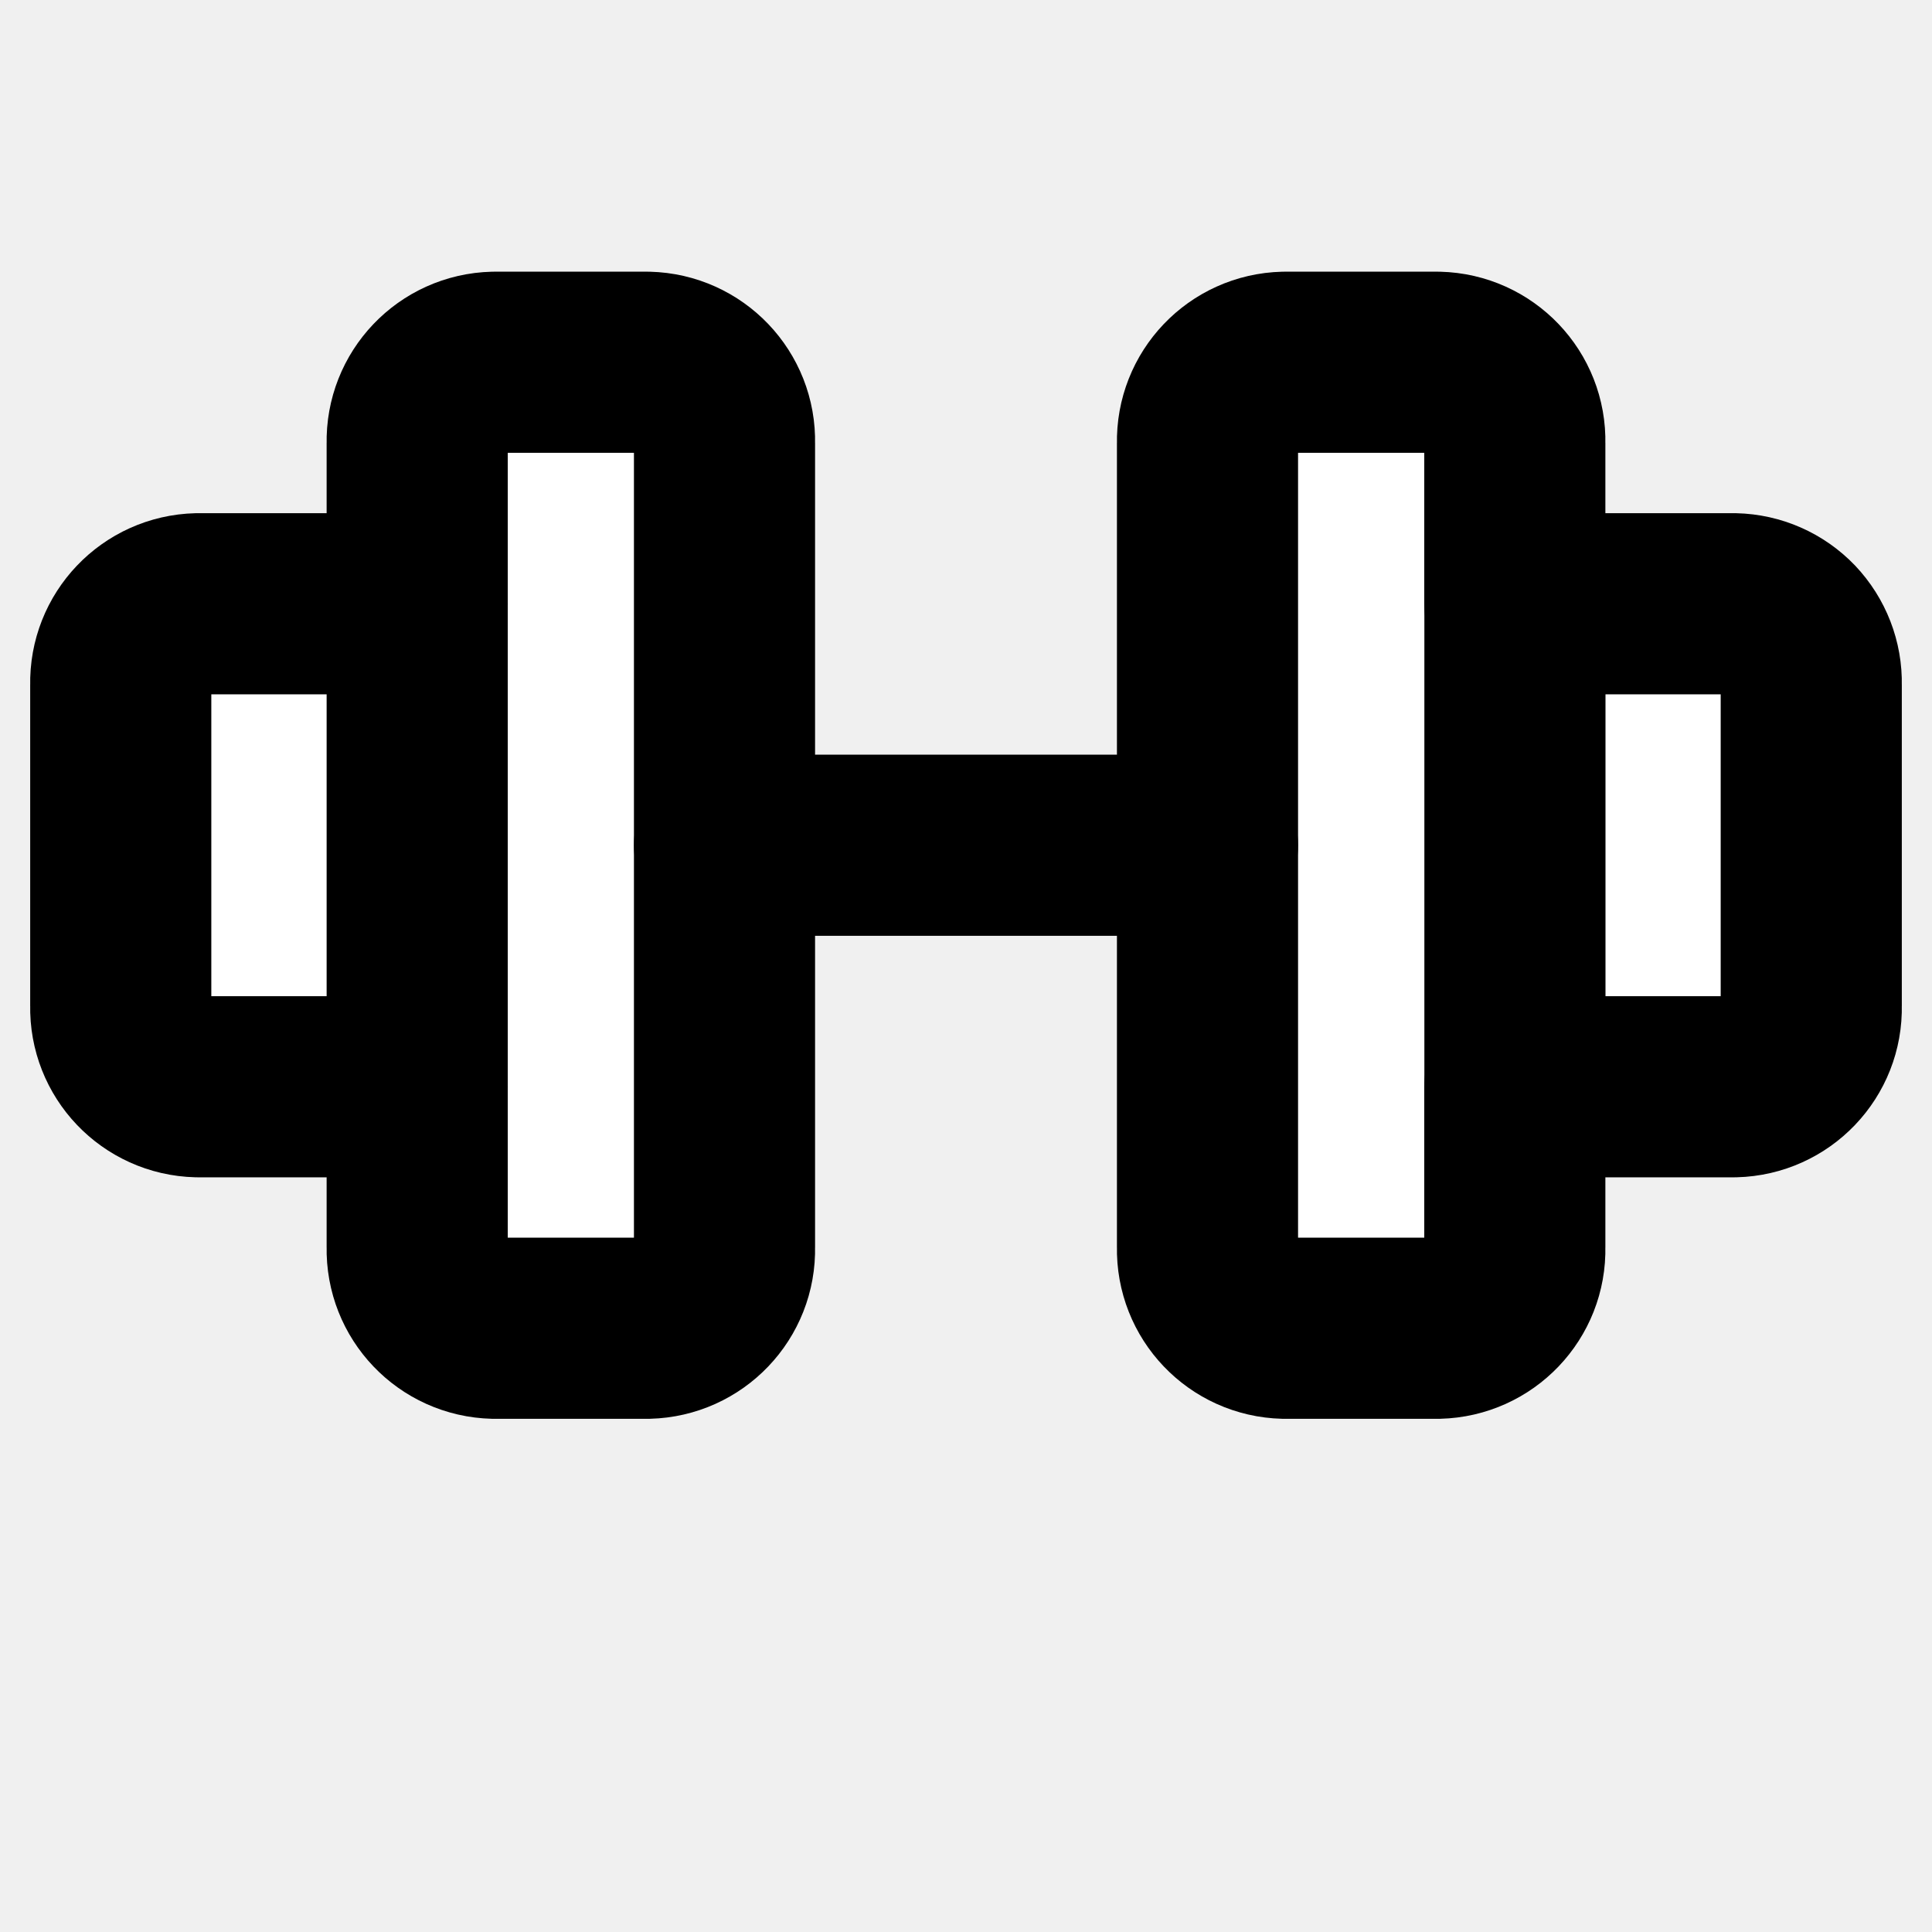
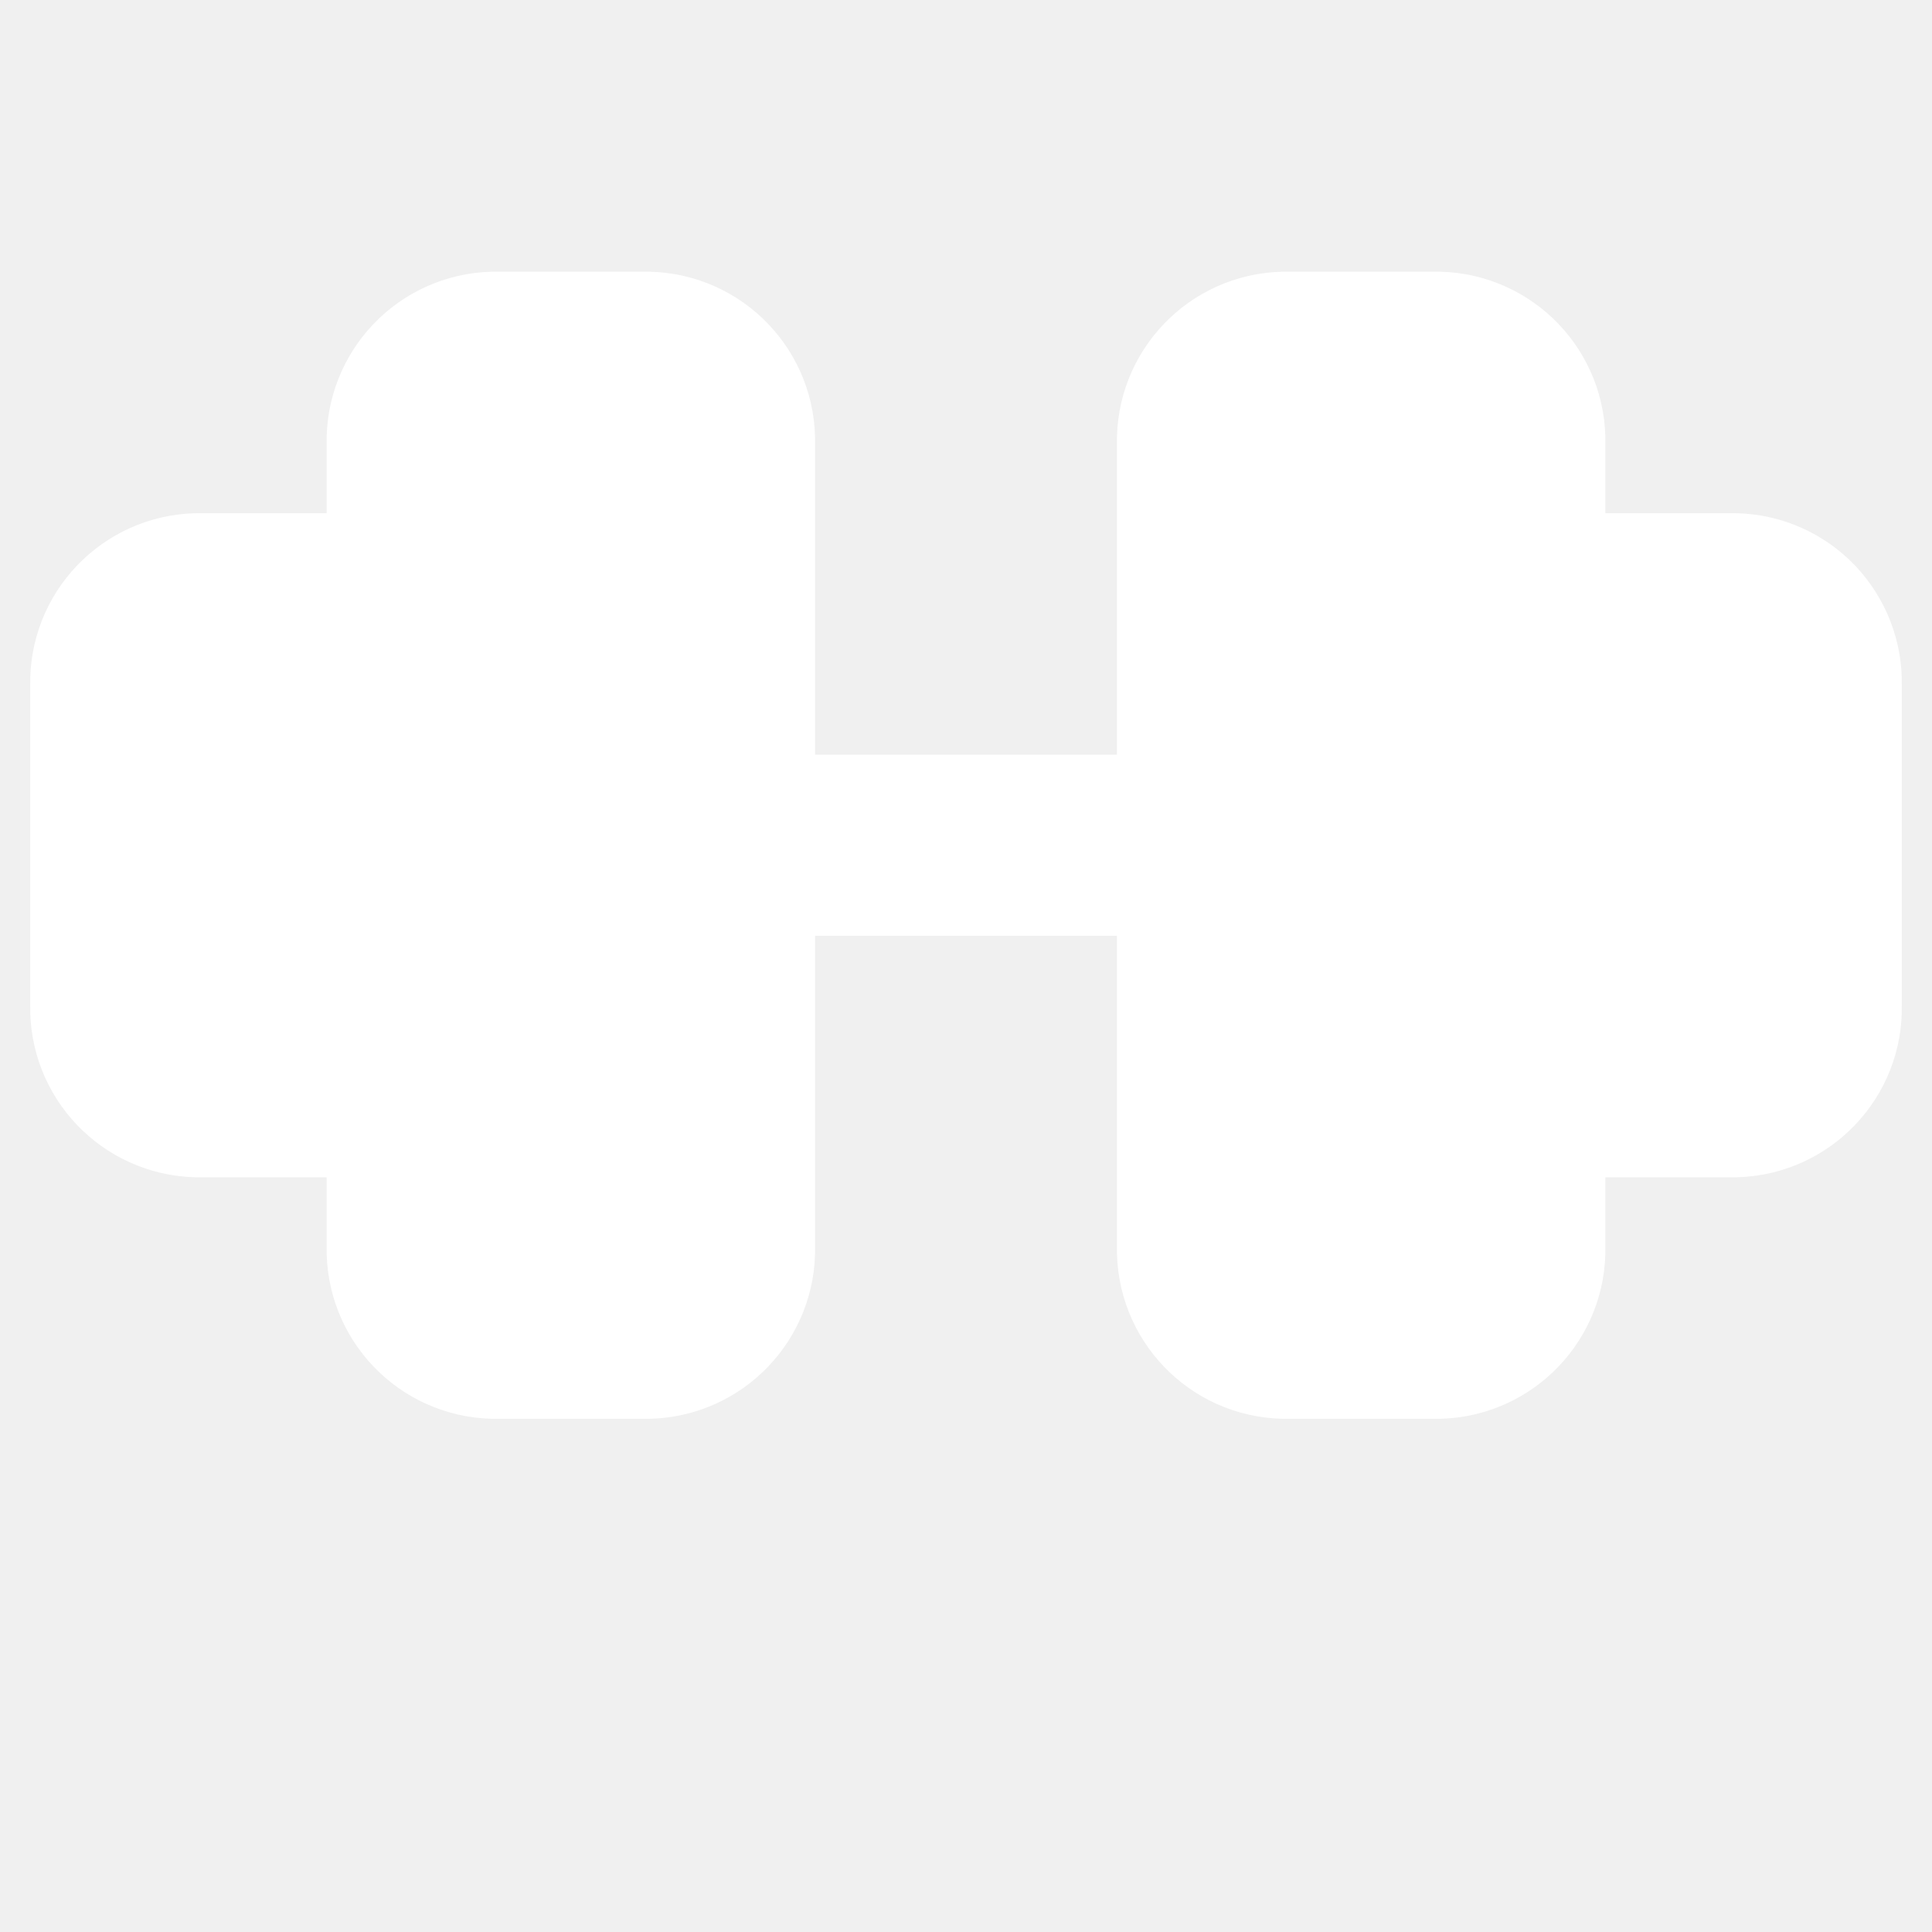
<svg xmlns="http://www.w3.org/2000/svg" width="800px" height="800px" viewBox="4 5 16 16" fill="#FFFFFF">
-   <path fill-rule="evenodd" clip-rule="evenodd" d="M8.091 8H9.364C9.724 8.009 10.009 8.307 10 8.667V15.333C10.009 15.693 9.724 15.991 9.364 16H8.091C7.731 15.991 7.447 15.693 7.455 15.333V14H5.636C5.276 13.991 4.992 13.693 5 13.333V10.667C4.992 10.307 5.276 10.009 5.636 10H7.455V8.667C7.447 8.307 7.731 8.009 8.091 8Z" stroke="#000000" stroke-width="1.5" stroke-linecap="round" stroke-linejoin="round" />
-   <path fill-rule="evenodd" clip-rule="evenodd" d="M15.909 16H14.636C14.276 15.991 13.992 15.693 14 15.333V8.667C13.992 8.307 14.276 8.009 14.636 8H15.909C16.269 8.009 16.554 8.307 16.545 8.667V10H18.363C18.536 10.004 18.7 10.076 18.82 10.201C18.939 10.327 19.004 10.494 19 10.667V13.333C19.009 13.693 18.724 13.991 18.364 14H16.545V15.333C16.554 15.693 16.269 15.991 15.909 16Z" stroke="#000000" stroke-width="1.5" stroke-linecap="round" stroke-linejoin="round" />
-   <path d="M6.705 14C6.705 14.414 7.041 14.75 7.455 14.75C7.869 14.75 8.205 14.414 8.205 14H6.705ZM8.205 10C8.205 9.586 7.869 9.25 7.455 9.25C7.041 9.25 6.705 9.586 6.705 10H8.205ZM17.296 10C17.296 9.586 16.96 9.25 16.546 9.25C16.132 9.25 15.796 9.586 15.796 10H17.296ZM15.796 14C15.796 14.414 16.132 14.75 16.546 14.75C16.96 14.75 17.296 14.414 17.296 14H15.796ZM10 11.25C9.586 11.25 9.25 11.586 9.25 12C9.25 12.414 9.586 12.75 10 12.75V11.25ZM14 12.75C14.414 12.75 14.75 12.414 14.75 12C14.75 11.586 14.414 11.25 14 11.25V12.75ZM8.205 14V10H6.705V14H8.205ZM15.796 10V14H17.296V10H15.796ZM10 12.75H14V11.25H10V12.75Z" fill="#000000" />
+   <path fill-rule="evenodd" clip-rule="evenodd" d="M8.091 8H9.364C9.724 8.009 10.009 8.307 10 8.667V15.333C10.009 15.693 9.724 15.991 9.364 16H8.091C7.731 15.991 7.447 15.693 7.455 15.333V14H5.636C5.276 13.991 4.992 13.693 5 13.333V10.667C4.992 10.307 5.276 10.009 5.636 10H7.455V8.667C7.447 8.307 7.731 8.009 8.091 8Z" stroke="#FFFFFF" stroke-width="1.5" stroke-linecap="round" stroke-linejoin="round" />
+   <path fill-rule="evenodd" clip-rule="evenodd" d="M15.909 16H14.636C14.276 15.991 13.992 15.693 14 15.333V8.667C13.992 8.307 14.276 8.009 14.636 8H15.909C16.269 8.009 16.554 8.307 16.545 8.667V10H18.363C18.536 10.004 18.7 10.076 18.82 10.201C18.939 10.327 19.004 10.494 19 10.667V13.333C19.009 13.693 18.724 13.991 18.364 14H16.545V15.333C16.554 15.693 16.269 15.991 15.909 16Z" stroke="#FFFFFF" stroke-width="1.5" stroke-linecap="round" stroke-linejoin="round" />
+   <path d="M6.705 14C6.705 14.414 7.041 14.75 7.455 14.75C7.869 14.75 8.205 14.414 8.205 14H6.705ZM8.205 10C8.205 9.586 7.869 9.25 7.455 9.25C7.041 9.25 6.705 9.586 6.705 10H8.205ZM17.296 10C17.296 9.586 16.96 9.25 16.546 9.25C16.132 9.25 15.796 9.586 15.796 10H17.296ZM15.796 14C15.796 14.414 16.132 14.75 16.546 14.75C16.96 14.75 17.296 14.414 17.296 14H15.796ZM10 11.25C9.586 11.25 9.25 11.586 9.25 12C9.25 12.414 9.586 12.75 10 12.75V11.25ZM14 12.75C14.414 12.75 14.75 12.414 14.75 12C14.75 11.586 14.414 11.25 14 11.25V12.75ZM8.205 14V10H6.705V14H8.205ZM15.796 10V14H17.296V10H15.796ZM10 12.75H14V11.25H10V12.75Z" fill="#FFFFFF" />
</svg>
